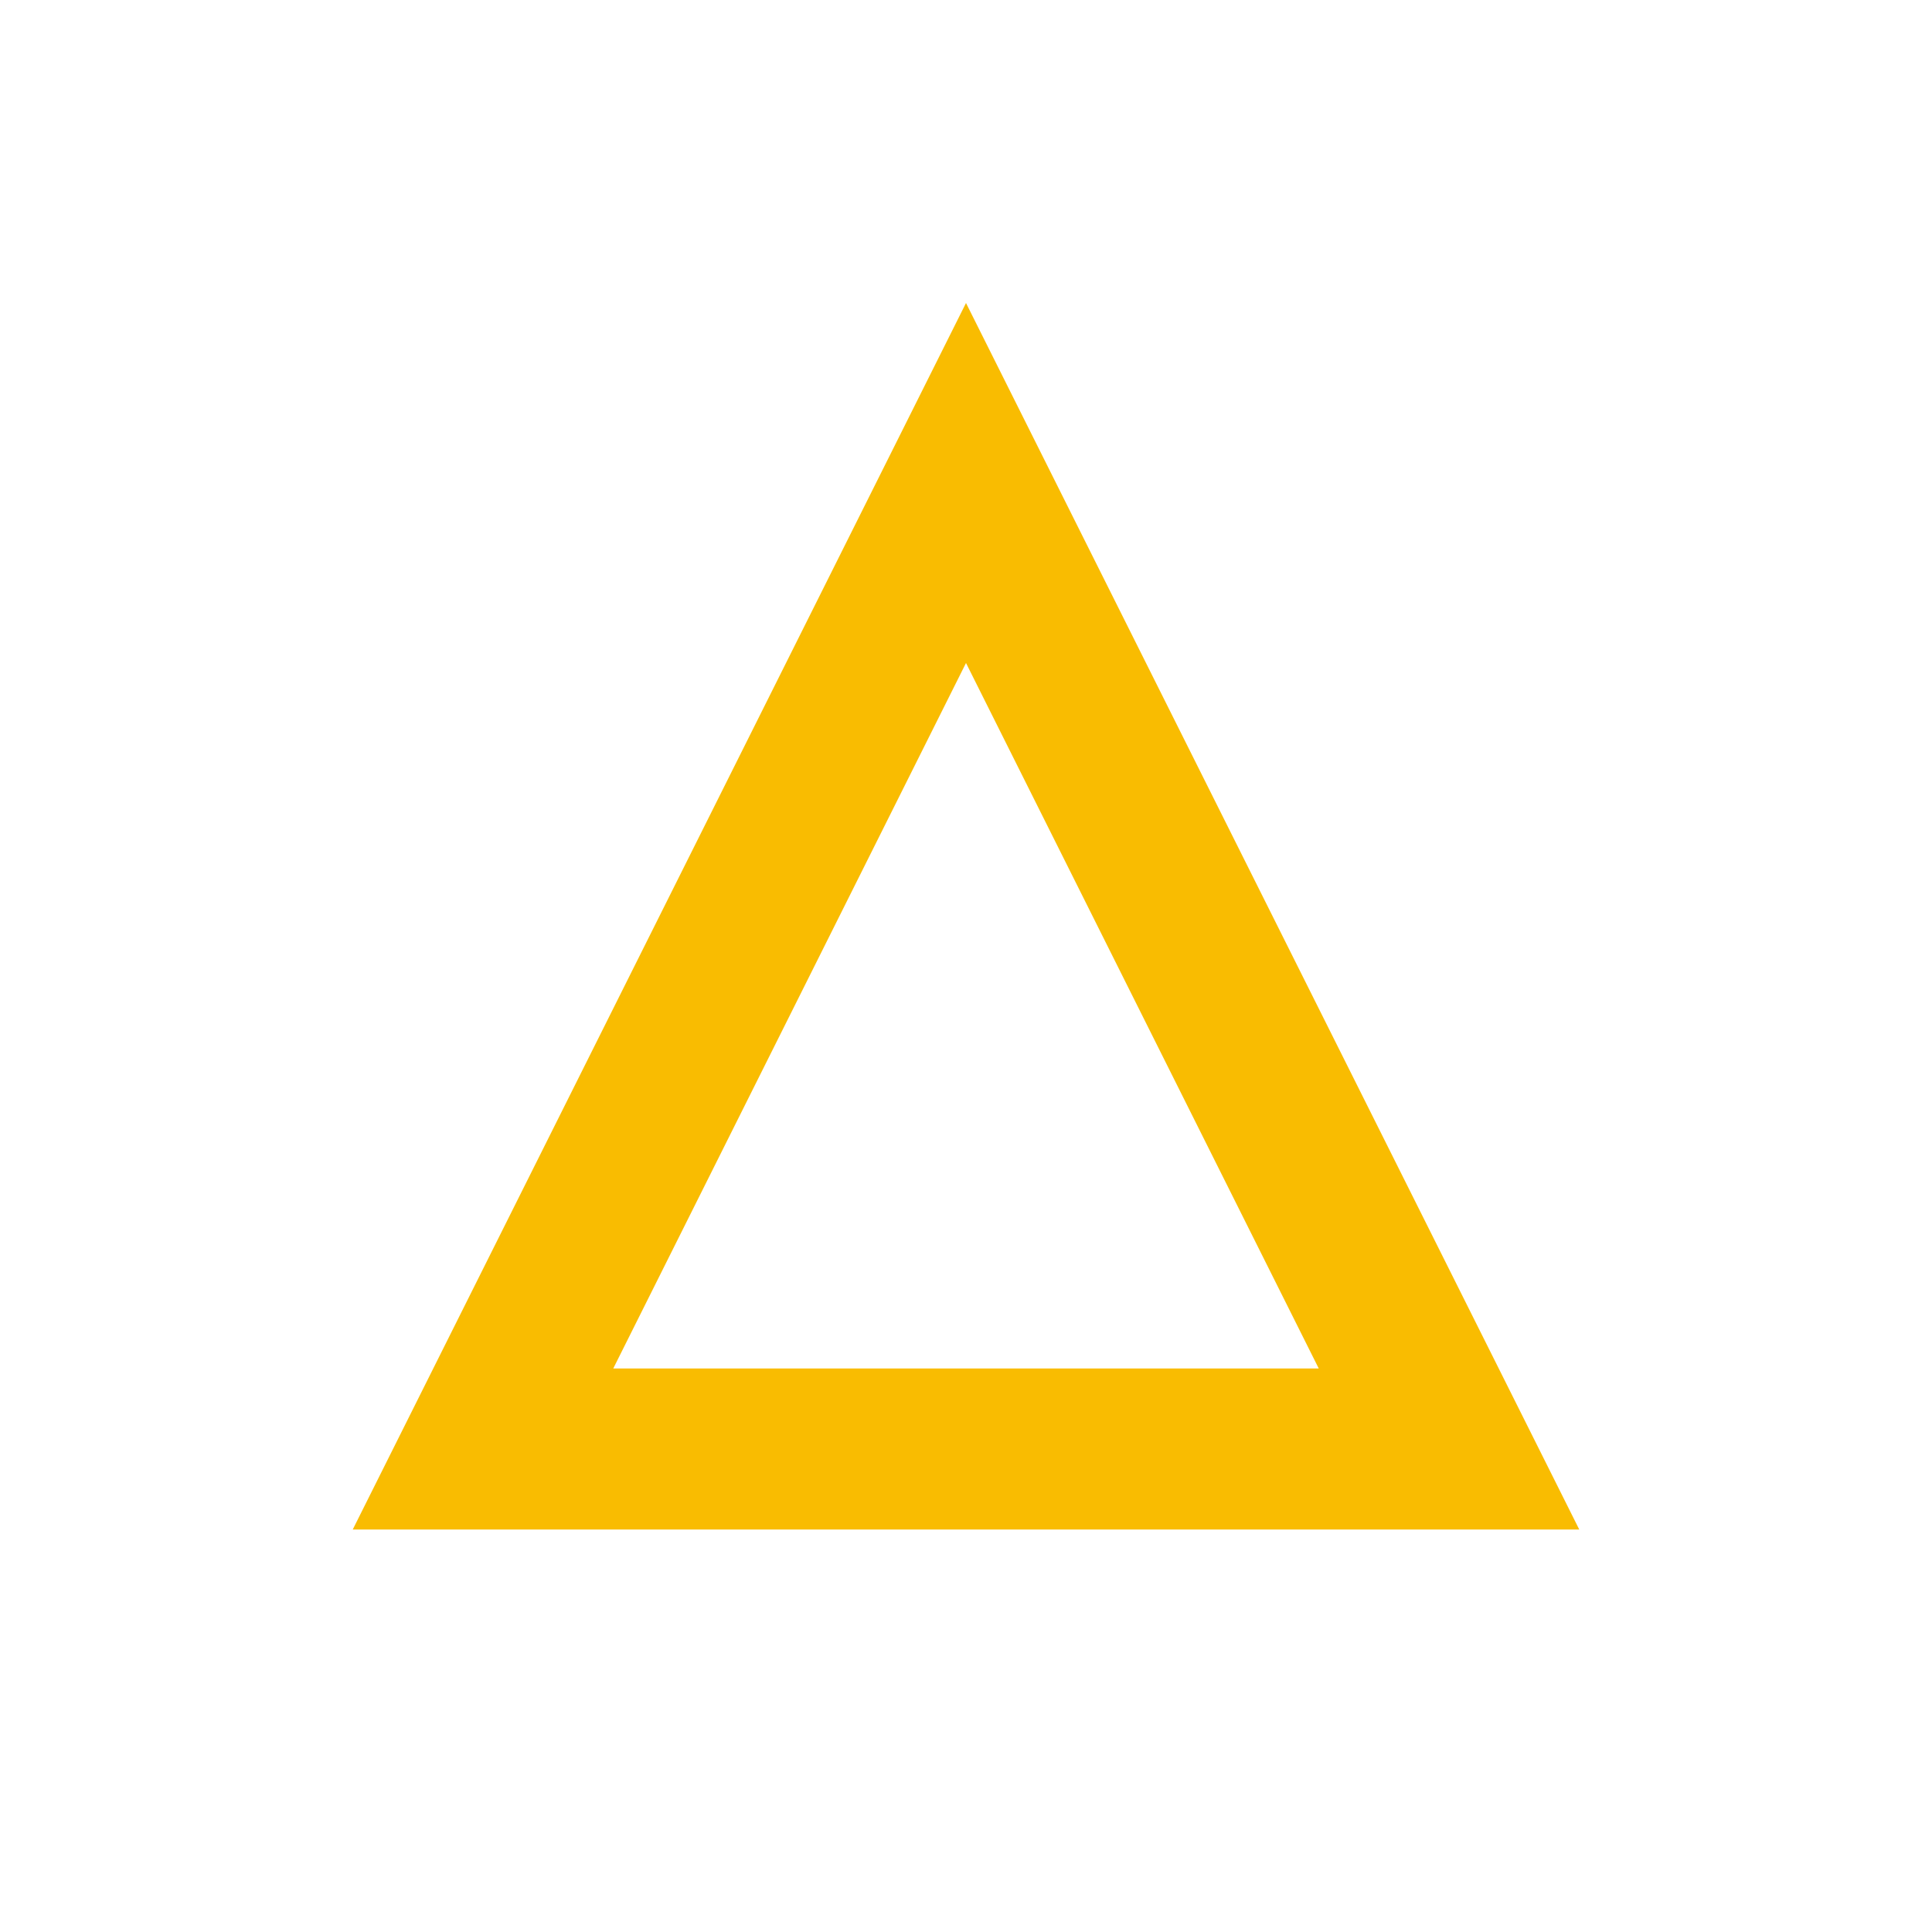
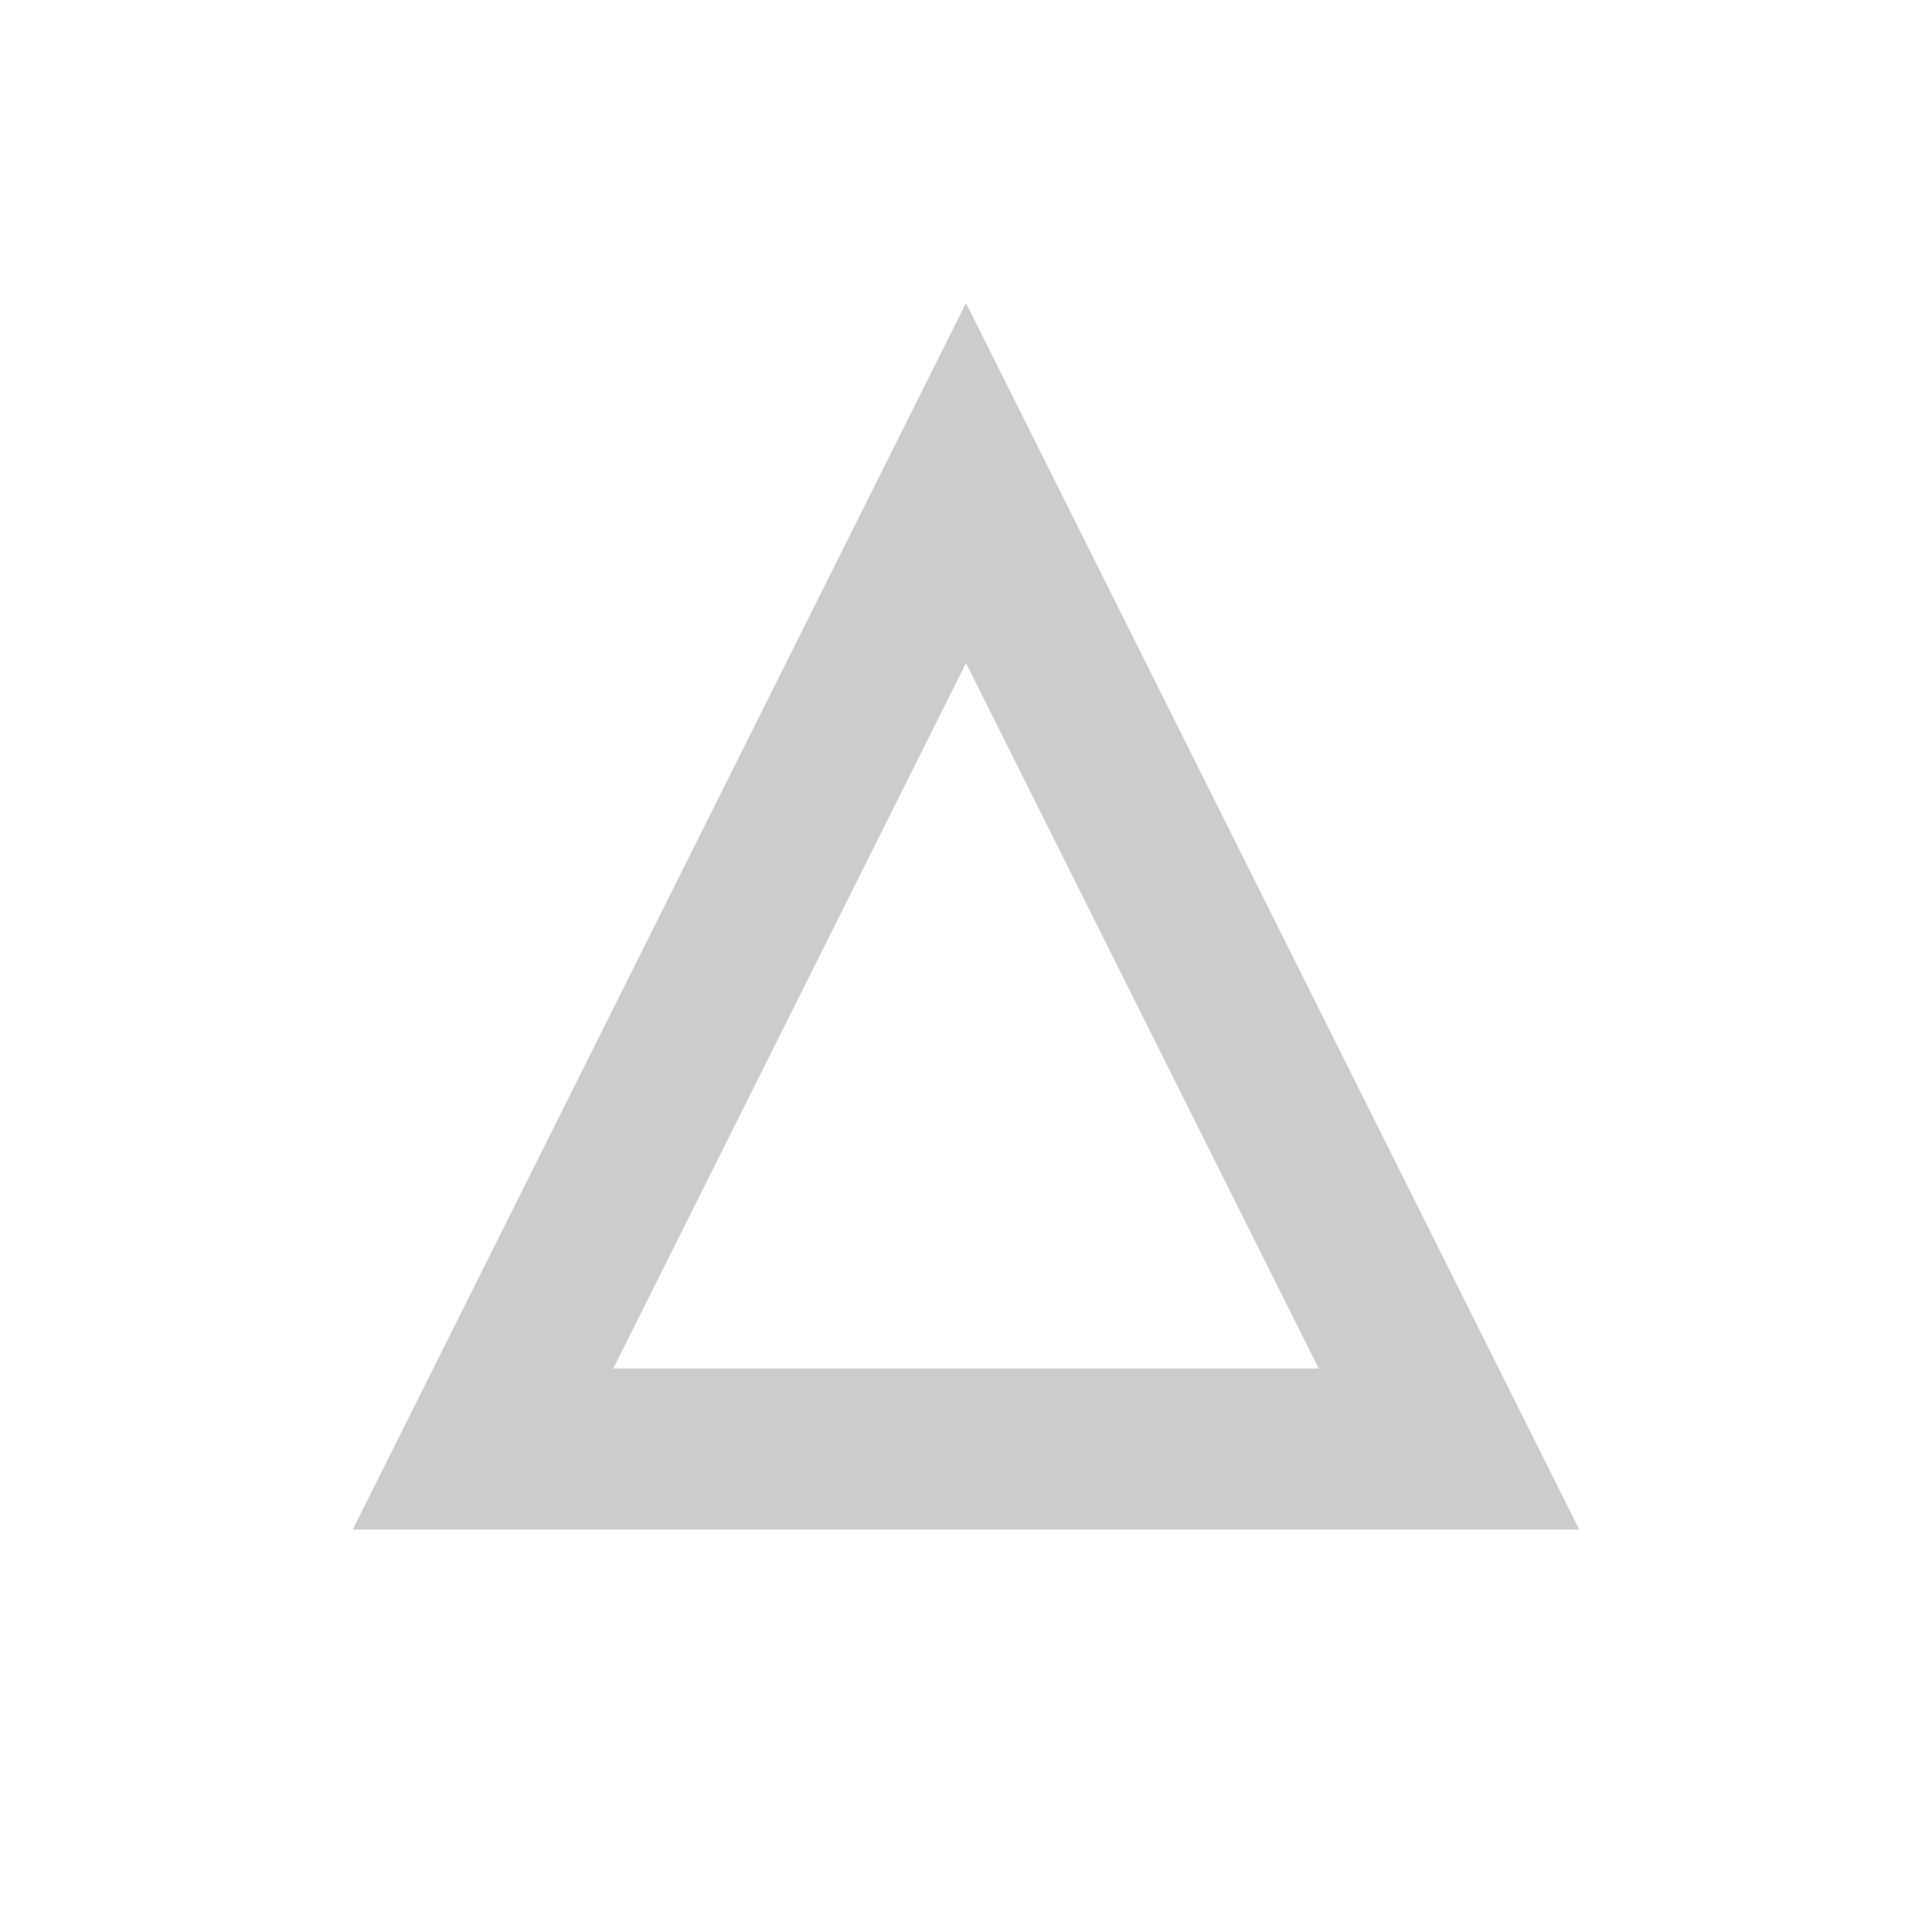
<svg xmlns="http://www.w3.org/2000/svg" viewBox="0 0 24 24" width="24" height="24" class="svg_icon">
  <svg viewBox="-60 -60 120 120">
-     <path stroke-width="10" stroke="#f9bc01" fill="none" d="M-30,30 L0,-30 L30,30 Z" />
+     <path stroke-width="10" stroke="#CCCCCC" fill="none" d="M-30,30 L0,-30 L30,30 Z" />
  </svg>
</svg>
